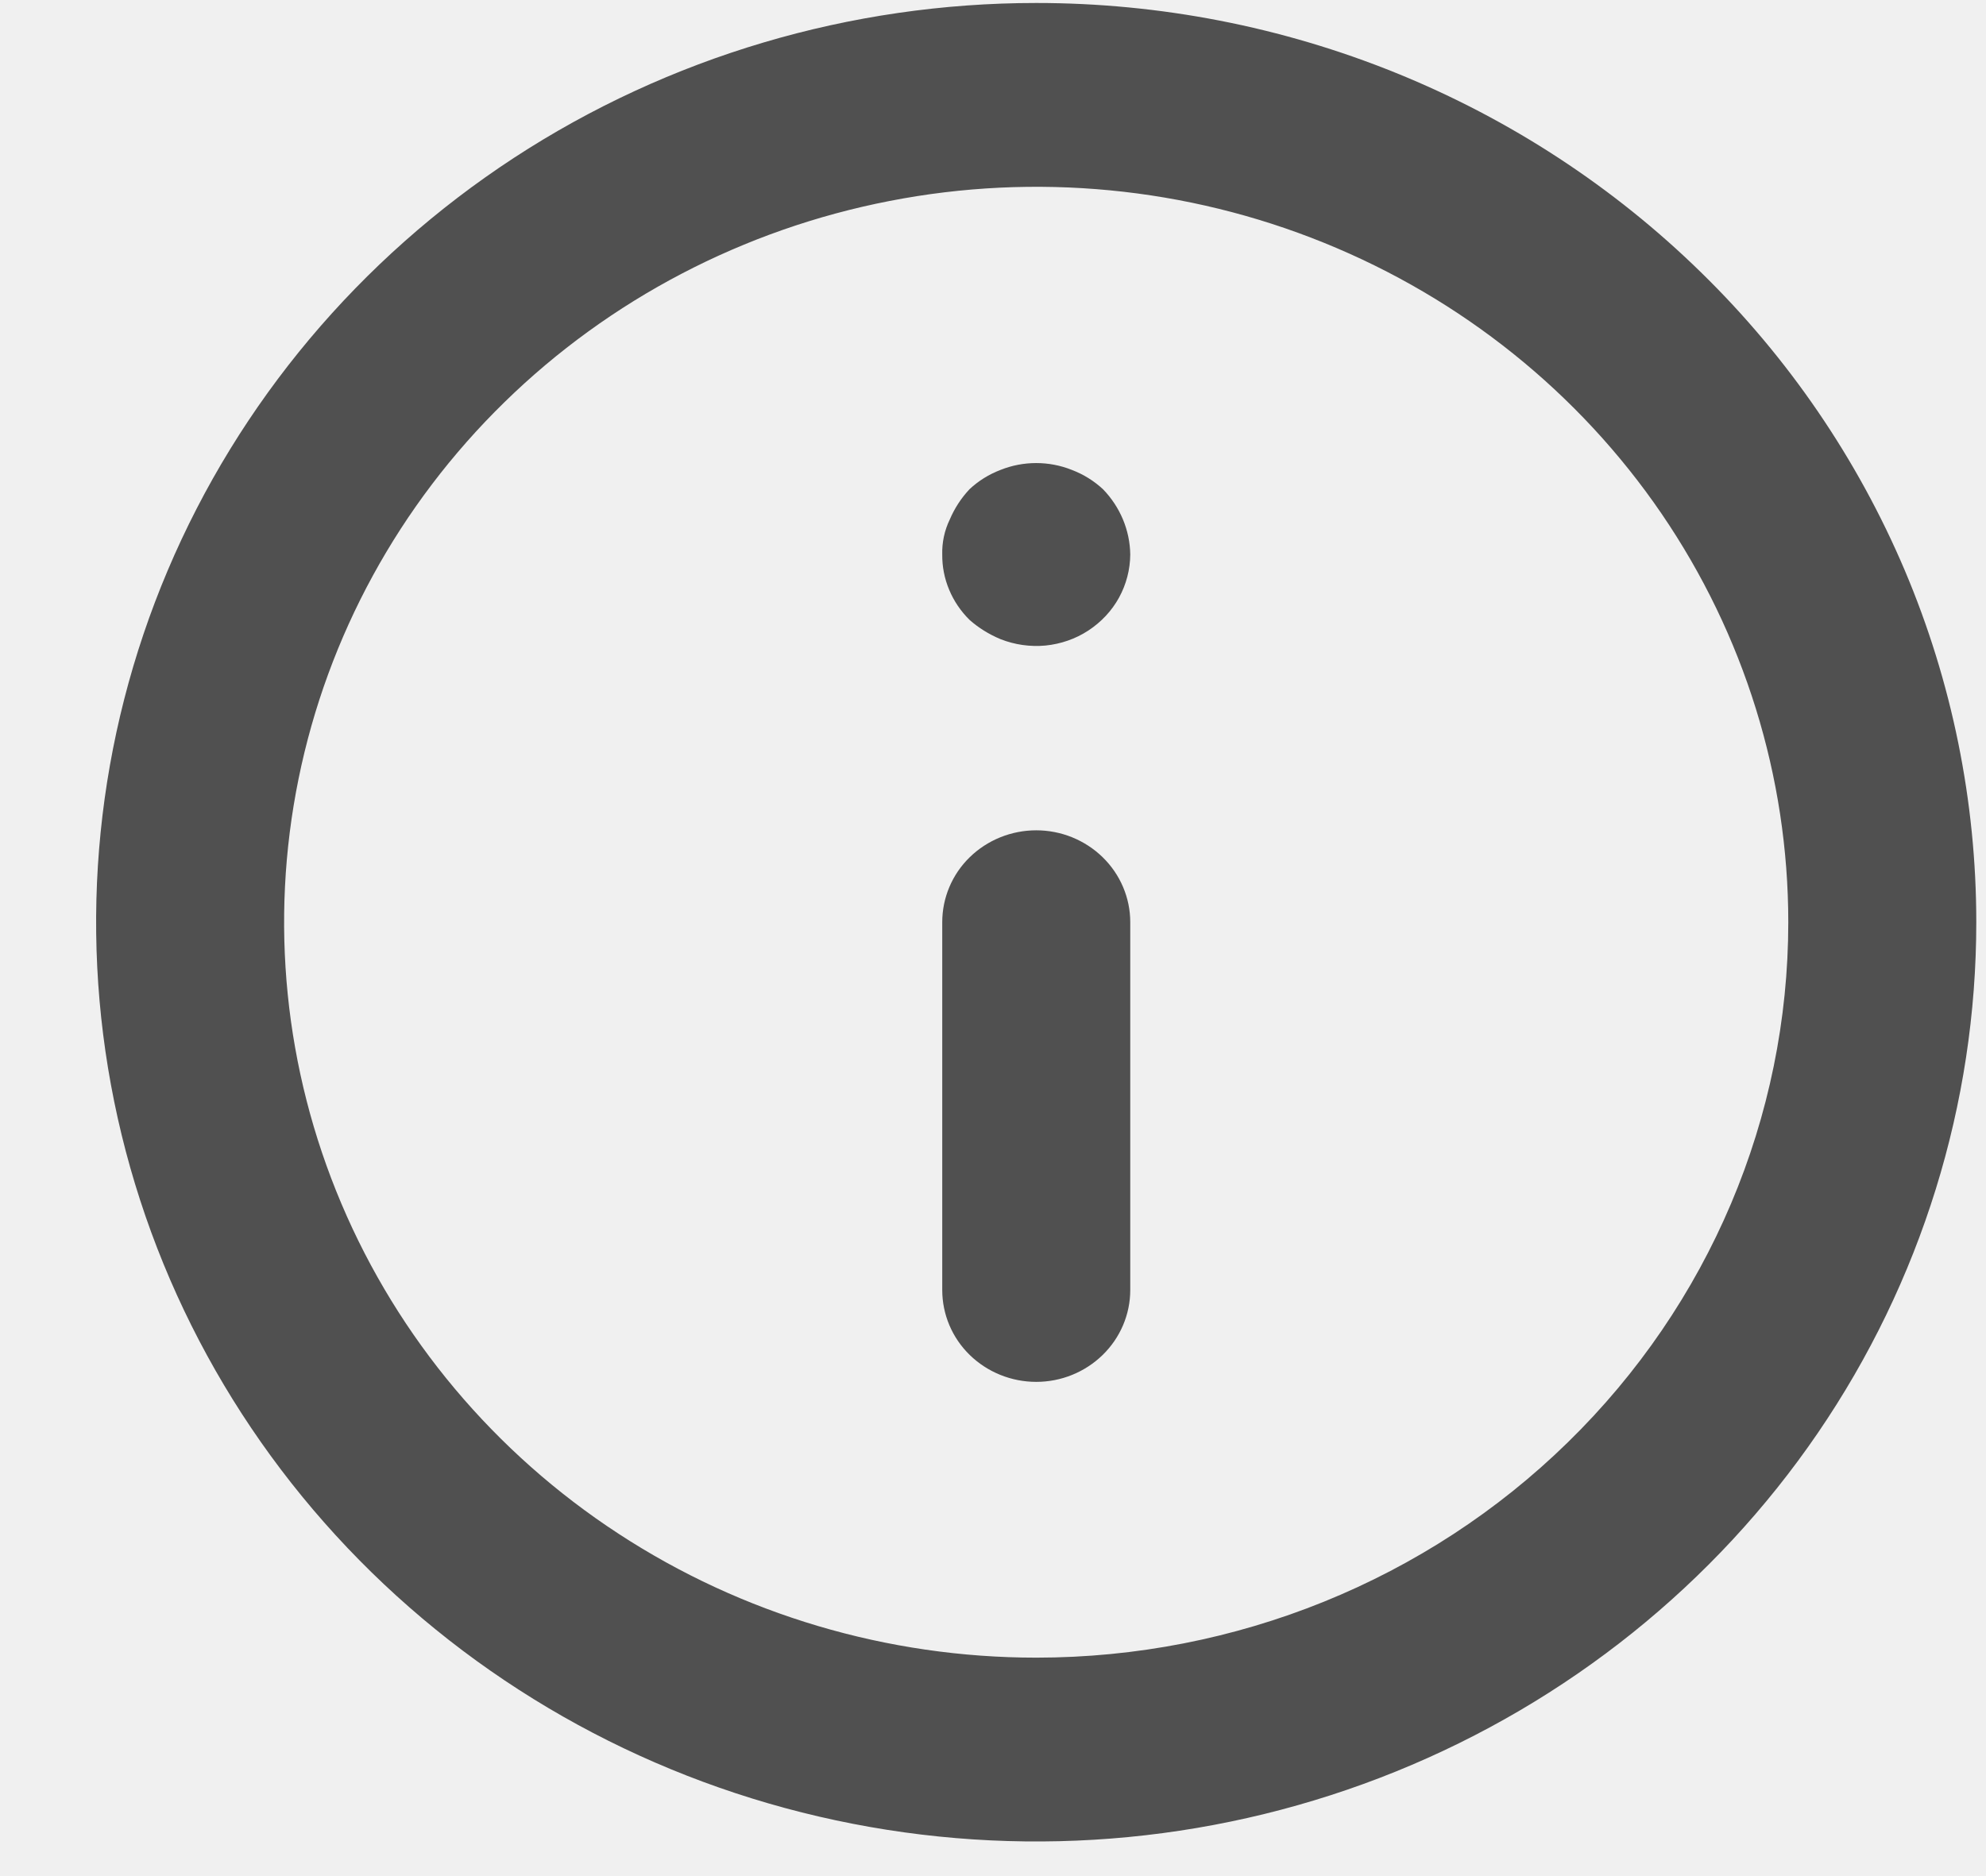
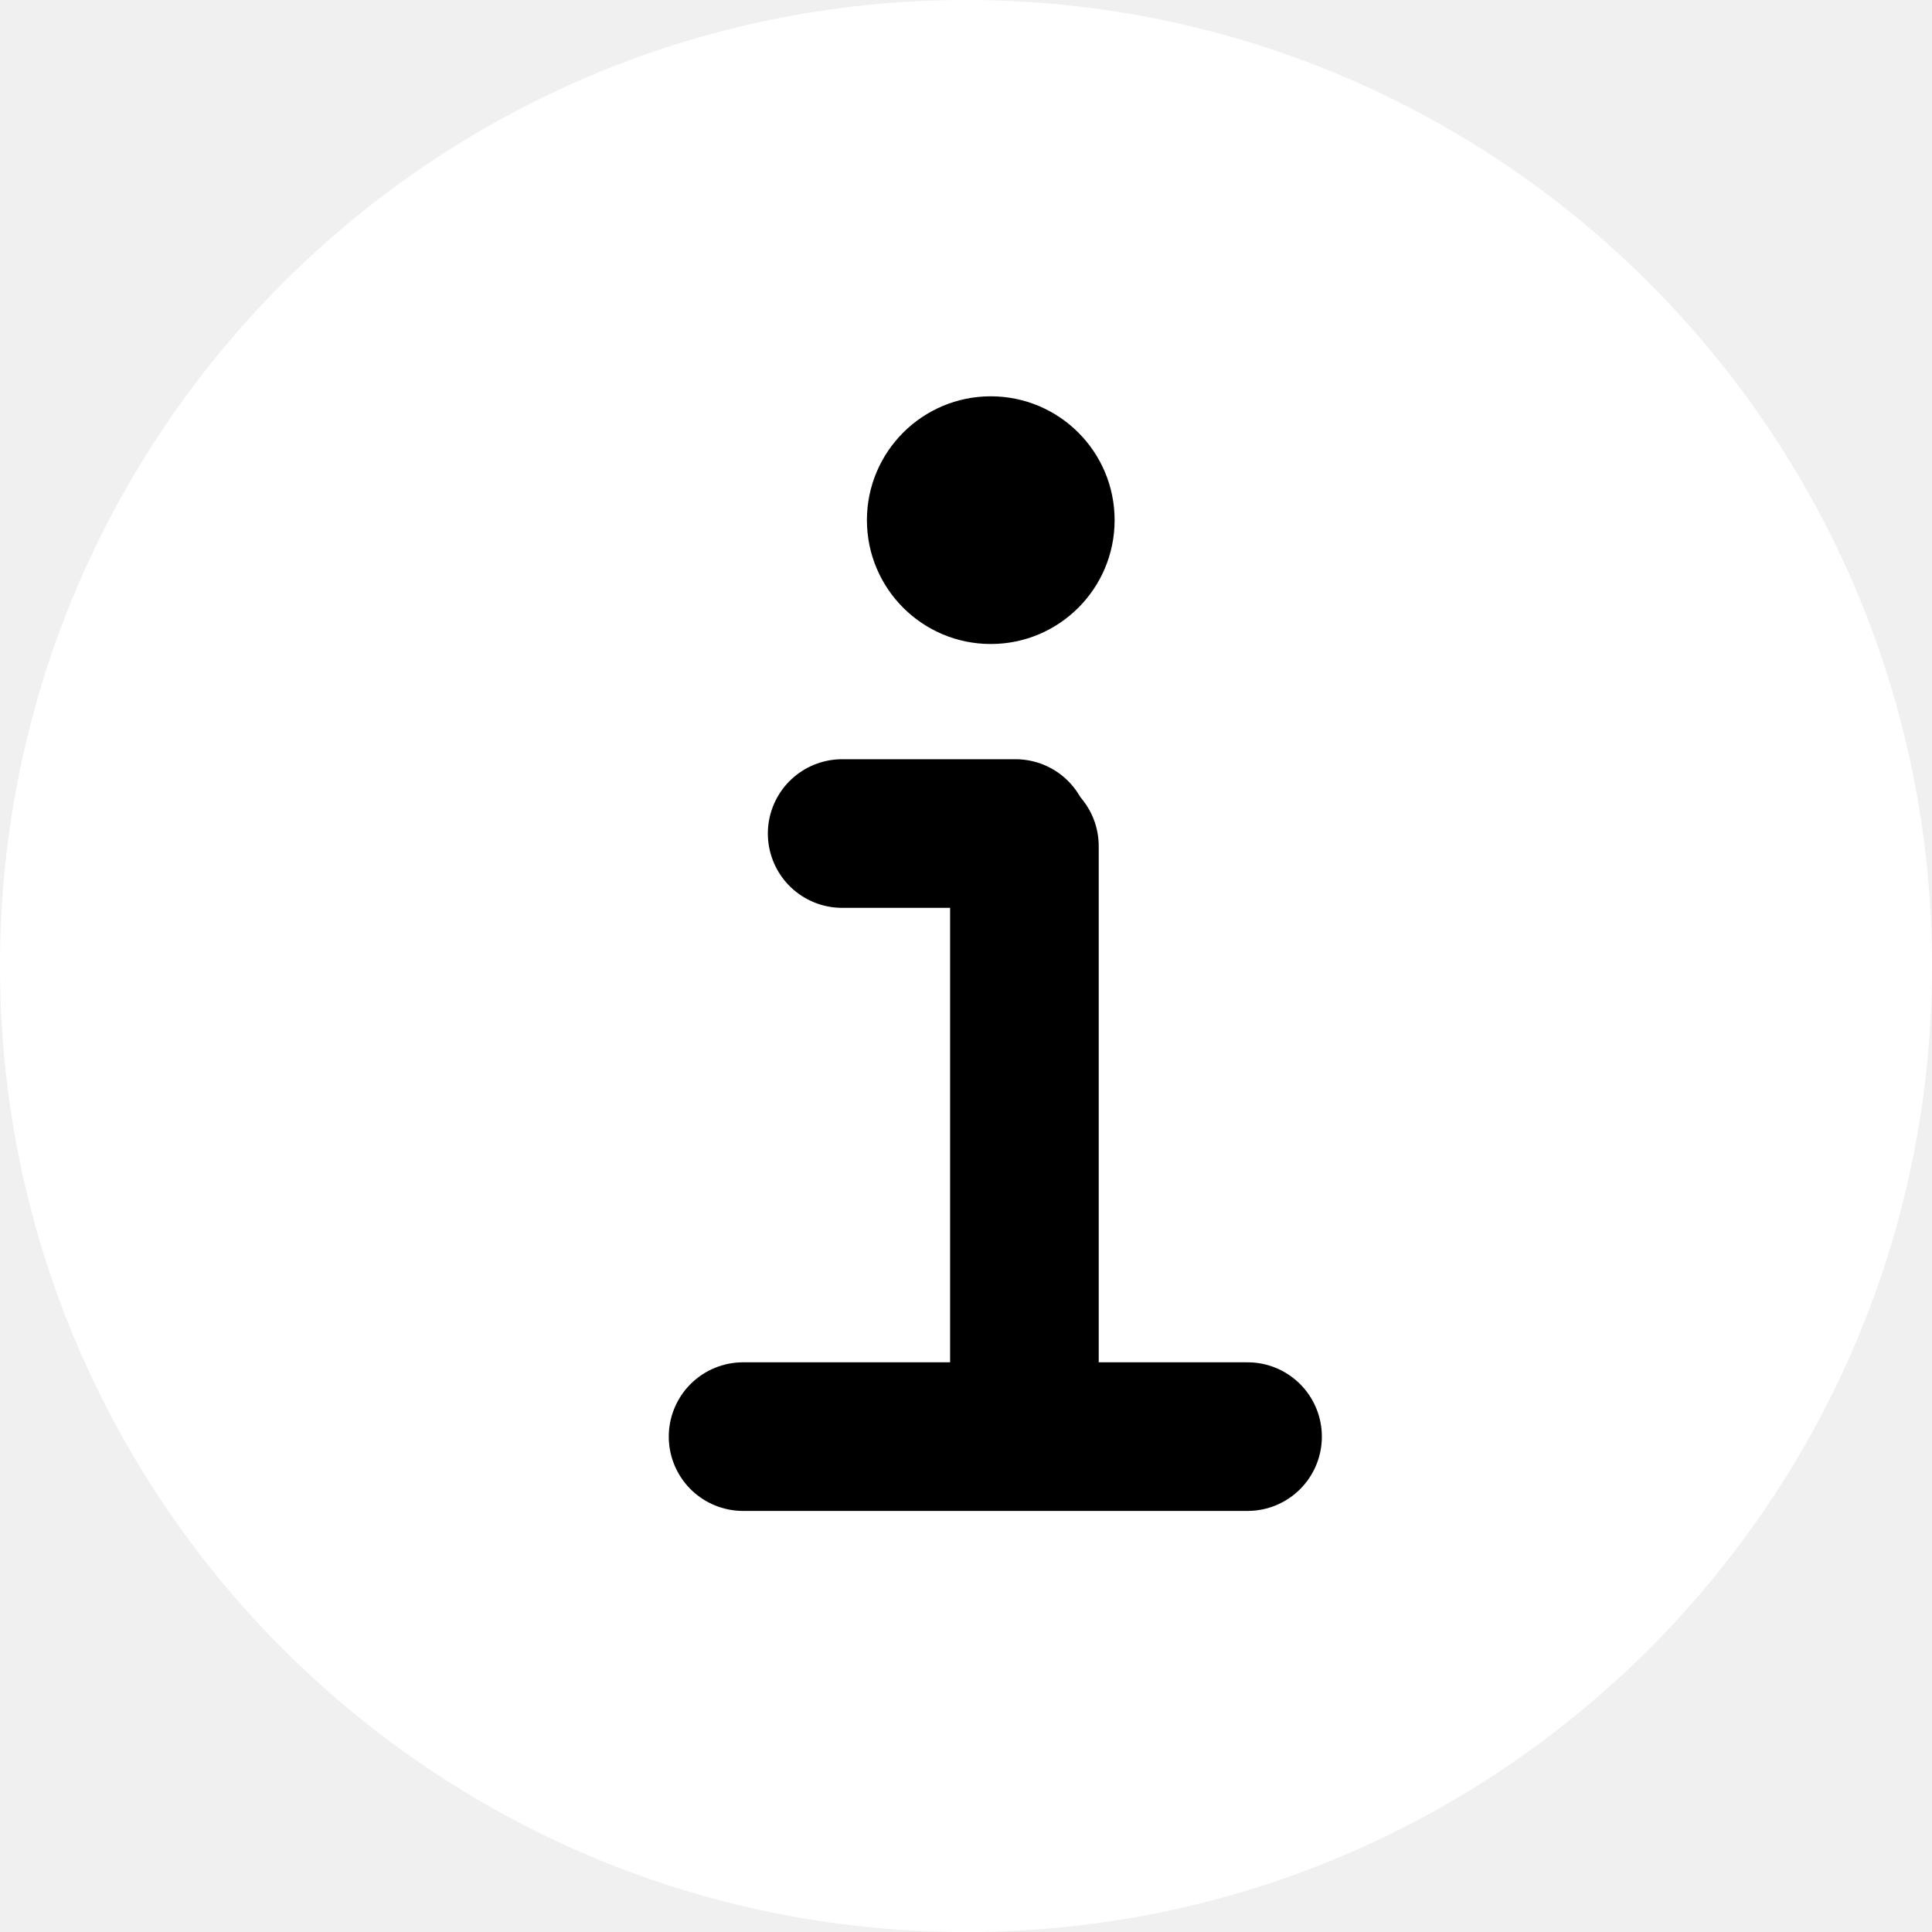
- <svg xmlns="http://www.w3.org/2000/svg" width="18" height="17" viewBox="0 0 18 17" fill="none">
-   <path d="M9.392 7.527C9.166 7.527 8.949 7.615 8.789 7.771C8.629 7.927 8.54 8.139 8.54 8.36V11.694C8.54 11.915 8.629 12.127 8.789 12.283C8.949 12.439 9.166 12.527 9.392 12.527C9.618 12.527 9.834 12.439 9.994 12.283C10.154 12.127 10.244 11.915 10.244 11.694V8.36C10.244 8.139 10.154 7.927 9.994 7.771C9.834 7.615 9.618 7.527 9.392 7.527ZM9.715 4.26C9.508 4.177 9.275 4.177 9.068 4.26C8.963 4.3 8.868 4.359 8.787 4.435C8.711 4.516 8.651 4.609 8.608 4.71C8.56 4.809 8.537 4.918 8.54 5.027C8.539 5.137 8.56 5.245 8.603 5.347C8.645 5.448 8.708 5.541 8.787 5.619C8.869 5.692 8.965 5.751 9.068 5.794C9.197 5.845 9.337 5.865 9.476 5.852C9.615 5.838 9.748 5.792 9.864 5.716C9.98 5.64 10.076 5.538 10.142 5.418C10.208 5.298 10.243 5.163 10.244 5.027C10.241 4.806 10.152 4.595 9.997 4.435C9.915 4.359 9.82 4.3 9.715 4.26ZM9.392 0.027C7.706 0.027 6.059 0.516 4.658 1.431C3.257 2.347 2.165 3.648 1.52 5.171C0.875 6.694 0.706 8.369 1.035 9.986C1.364 11.602 2.175 13.087 3.367 14.253C4.558 15.418 6.077 16.212 7.729 16.533C9.382 16.855 11.095 16.69 12.652 16.059C14.209 15.428 15.54 14.36 16.476 12.99C17.412 11.62 17.912 10.008 17.912 8.36C17.912 7.266 17.692 6.182 17.264 5.171C16.835 4.16 16.208 3.241 15.416 2.468C14.625 1.694 13.686 1.08 12.652 0.661C11.618 0.242 10.511 0.027 9.392 0.027V0.027ZM9.392 15.027C8.043 15.027 6.726 14.636 5.605 13.903C4.484 13.171 3.61 12.13 3.094 10.911C2.578 9.693 2.443 8.353 2.706 7.06C2.969 5.766 3.618 4.578 4.572 3.646C5.525 2.714 6.74 2.079 8.062 1.822C9.384 1.564 10.755 1.696 12 2.201C13.246 2.706 14.31 3.56 15.059 4.656C15.808 5.753 16.208 7.042 16.208 8.36C16.208 10.128 15.49 11.824 14.211 13.074C12.933 14.325 11.199 15.027 9.392 15.027V15.027Z" fill="#505050" />
+ <svg xmlns="http://www.w3.org/2000/svg" width="78" height="78" viewBox="0 0 78 78" fill="none">
+   <circle cx="39" cy="39" r="39" fill="white" />
+   <path d="M41.358 34.159V56.297" stroke="black" stroke-width="6" stroke-linecap="round" />
+   <path d="M34 33.652L41 33.652" stroke="black" stroke-width="6" stroke-linecap="round" />
+   <path d="M30 58H50.367" stroke="black" stroke-width="6" stroke-linecap="round" />
+   <circle cx="40" cy="21" r="5" fill="black" />
</svg>
